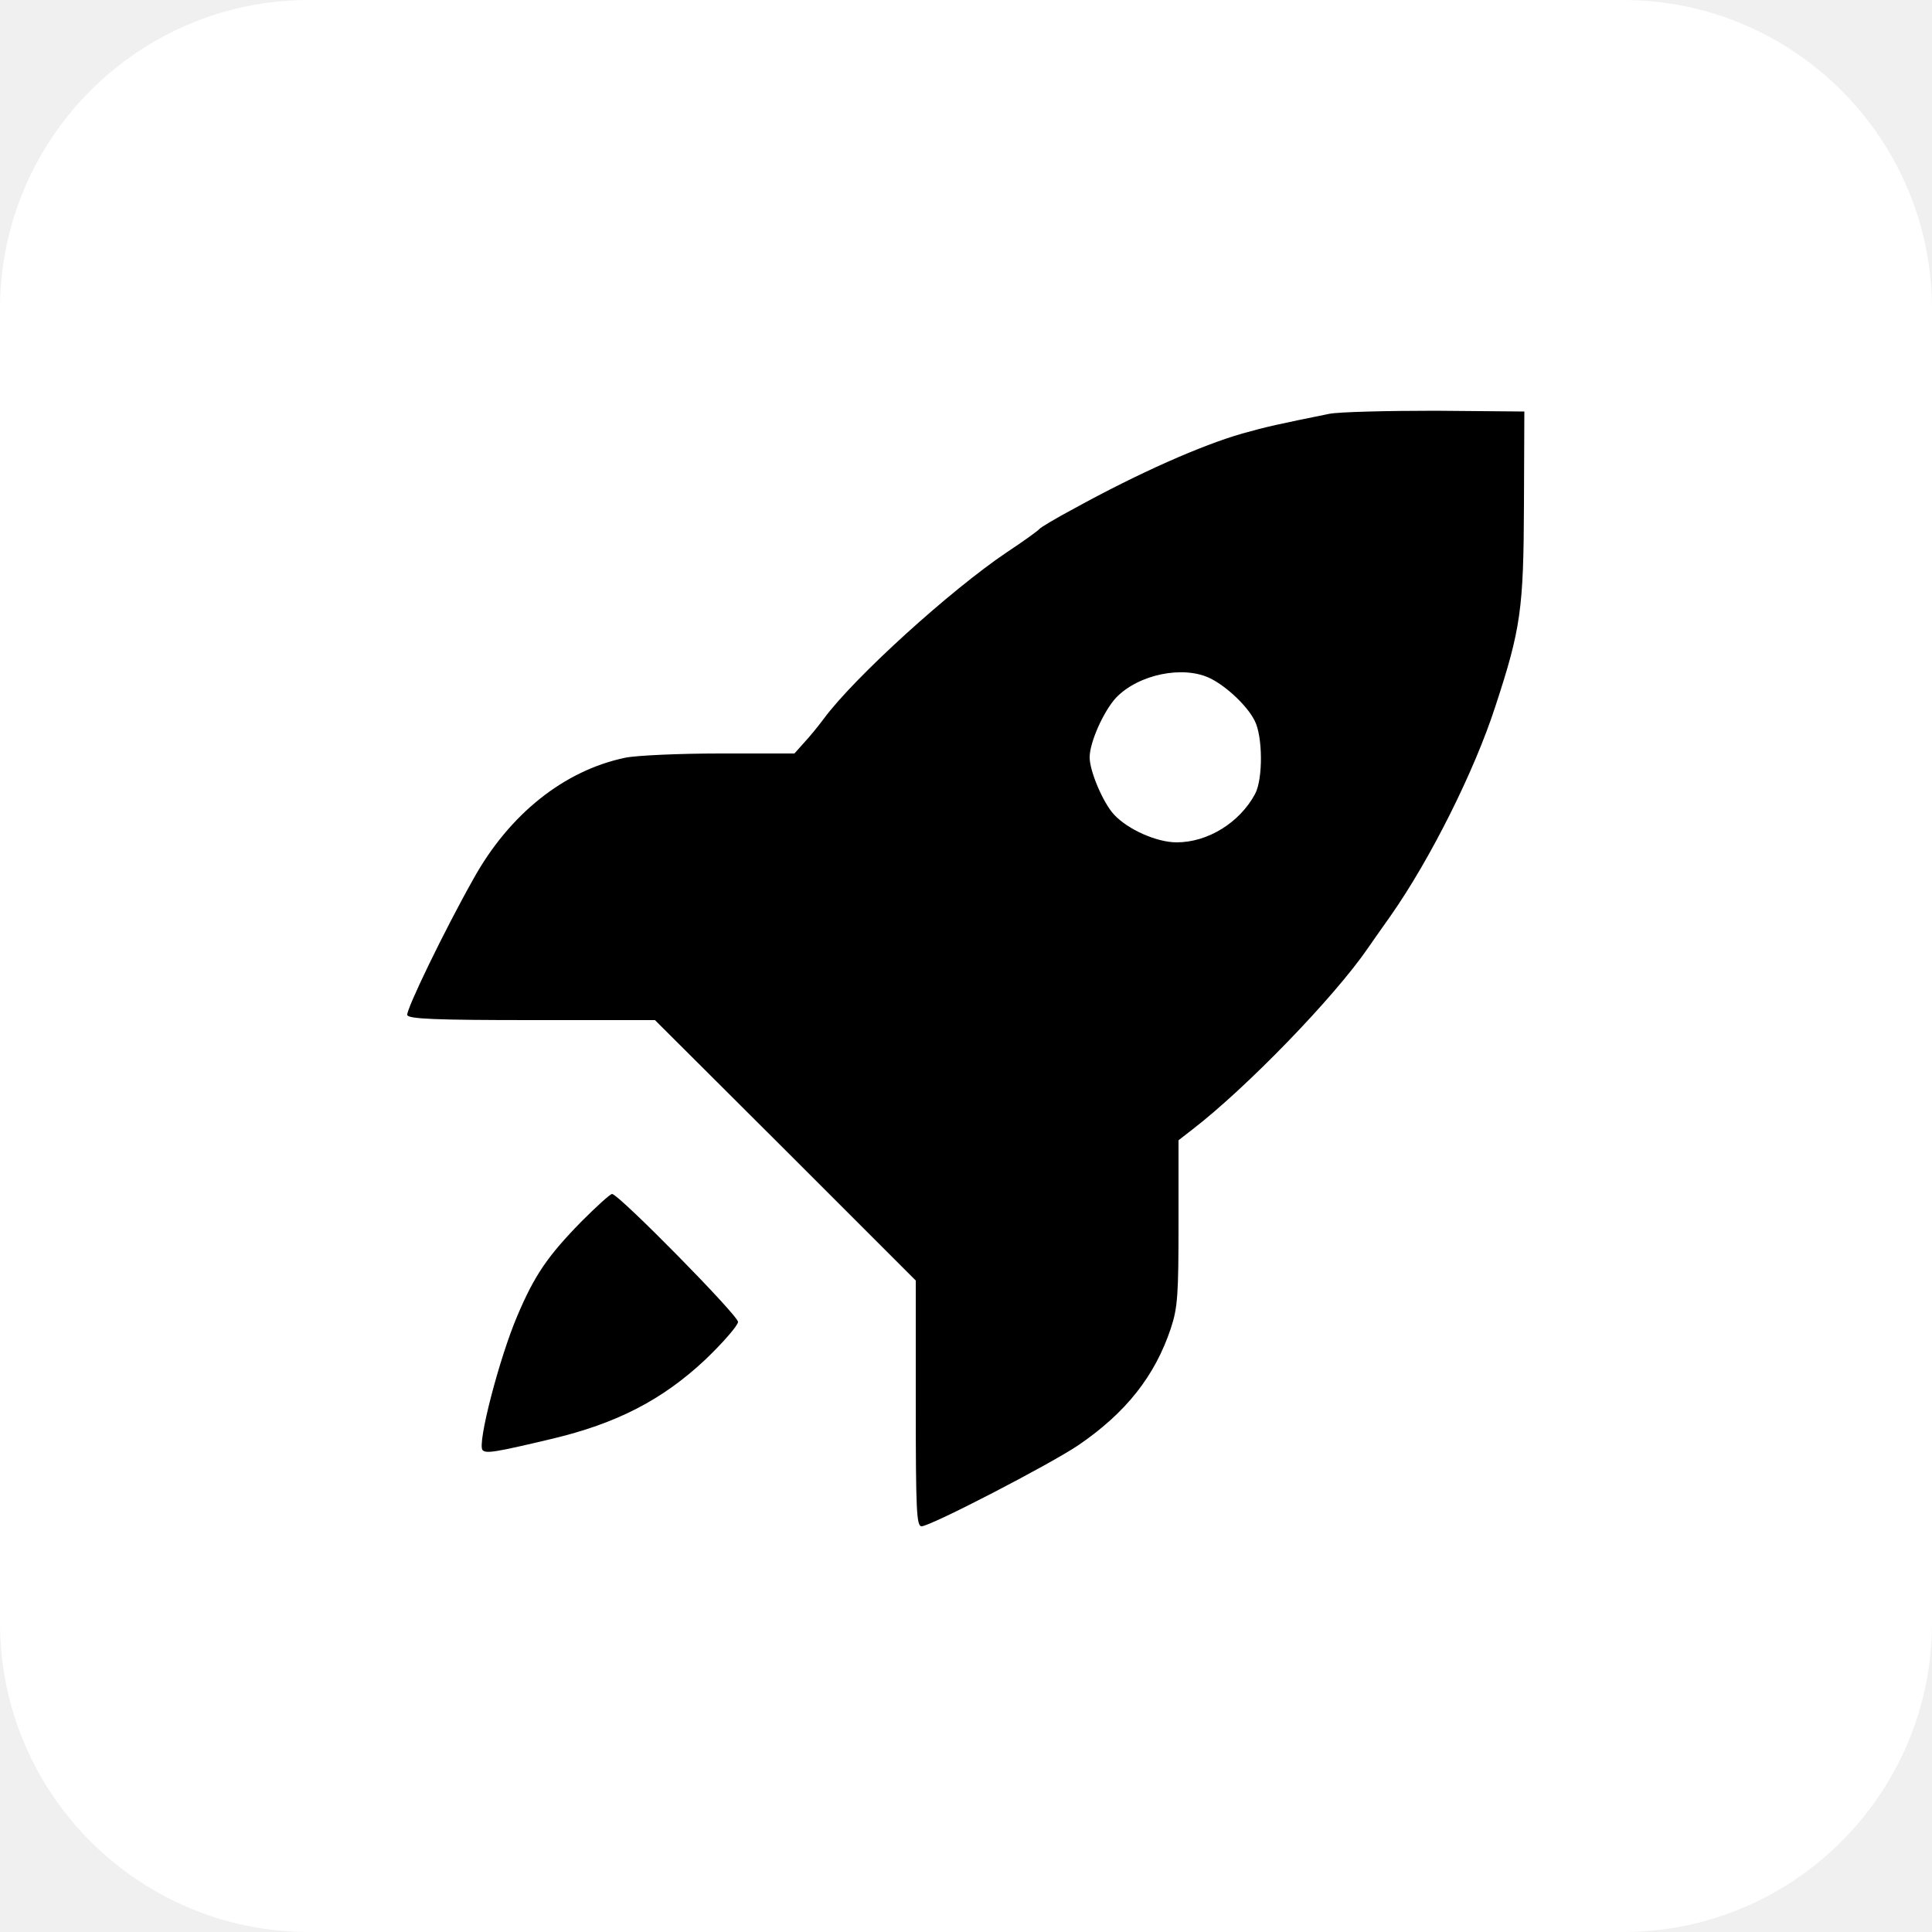
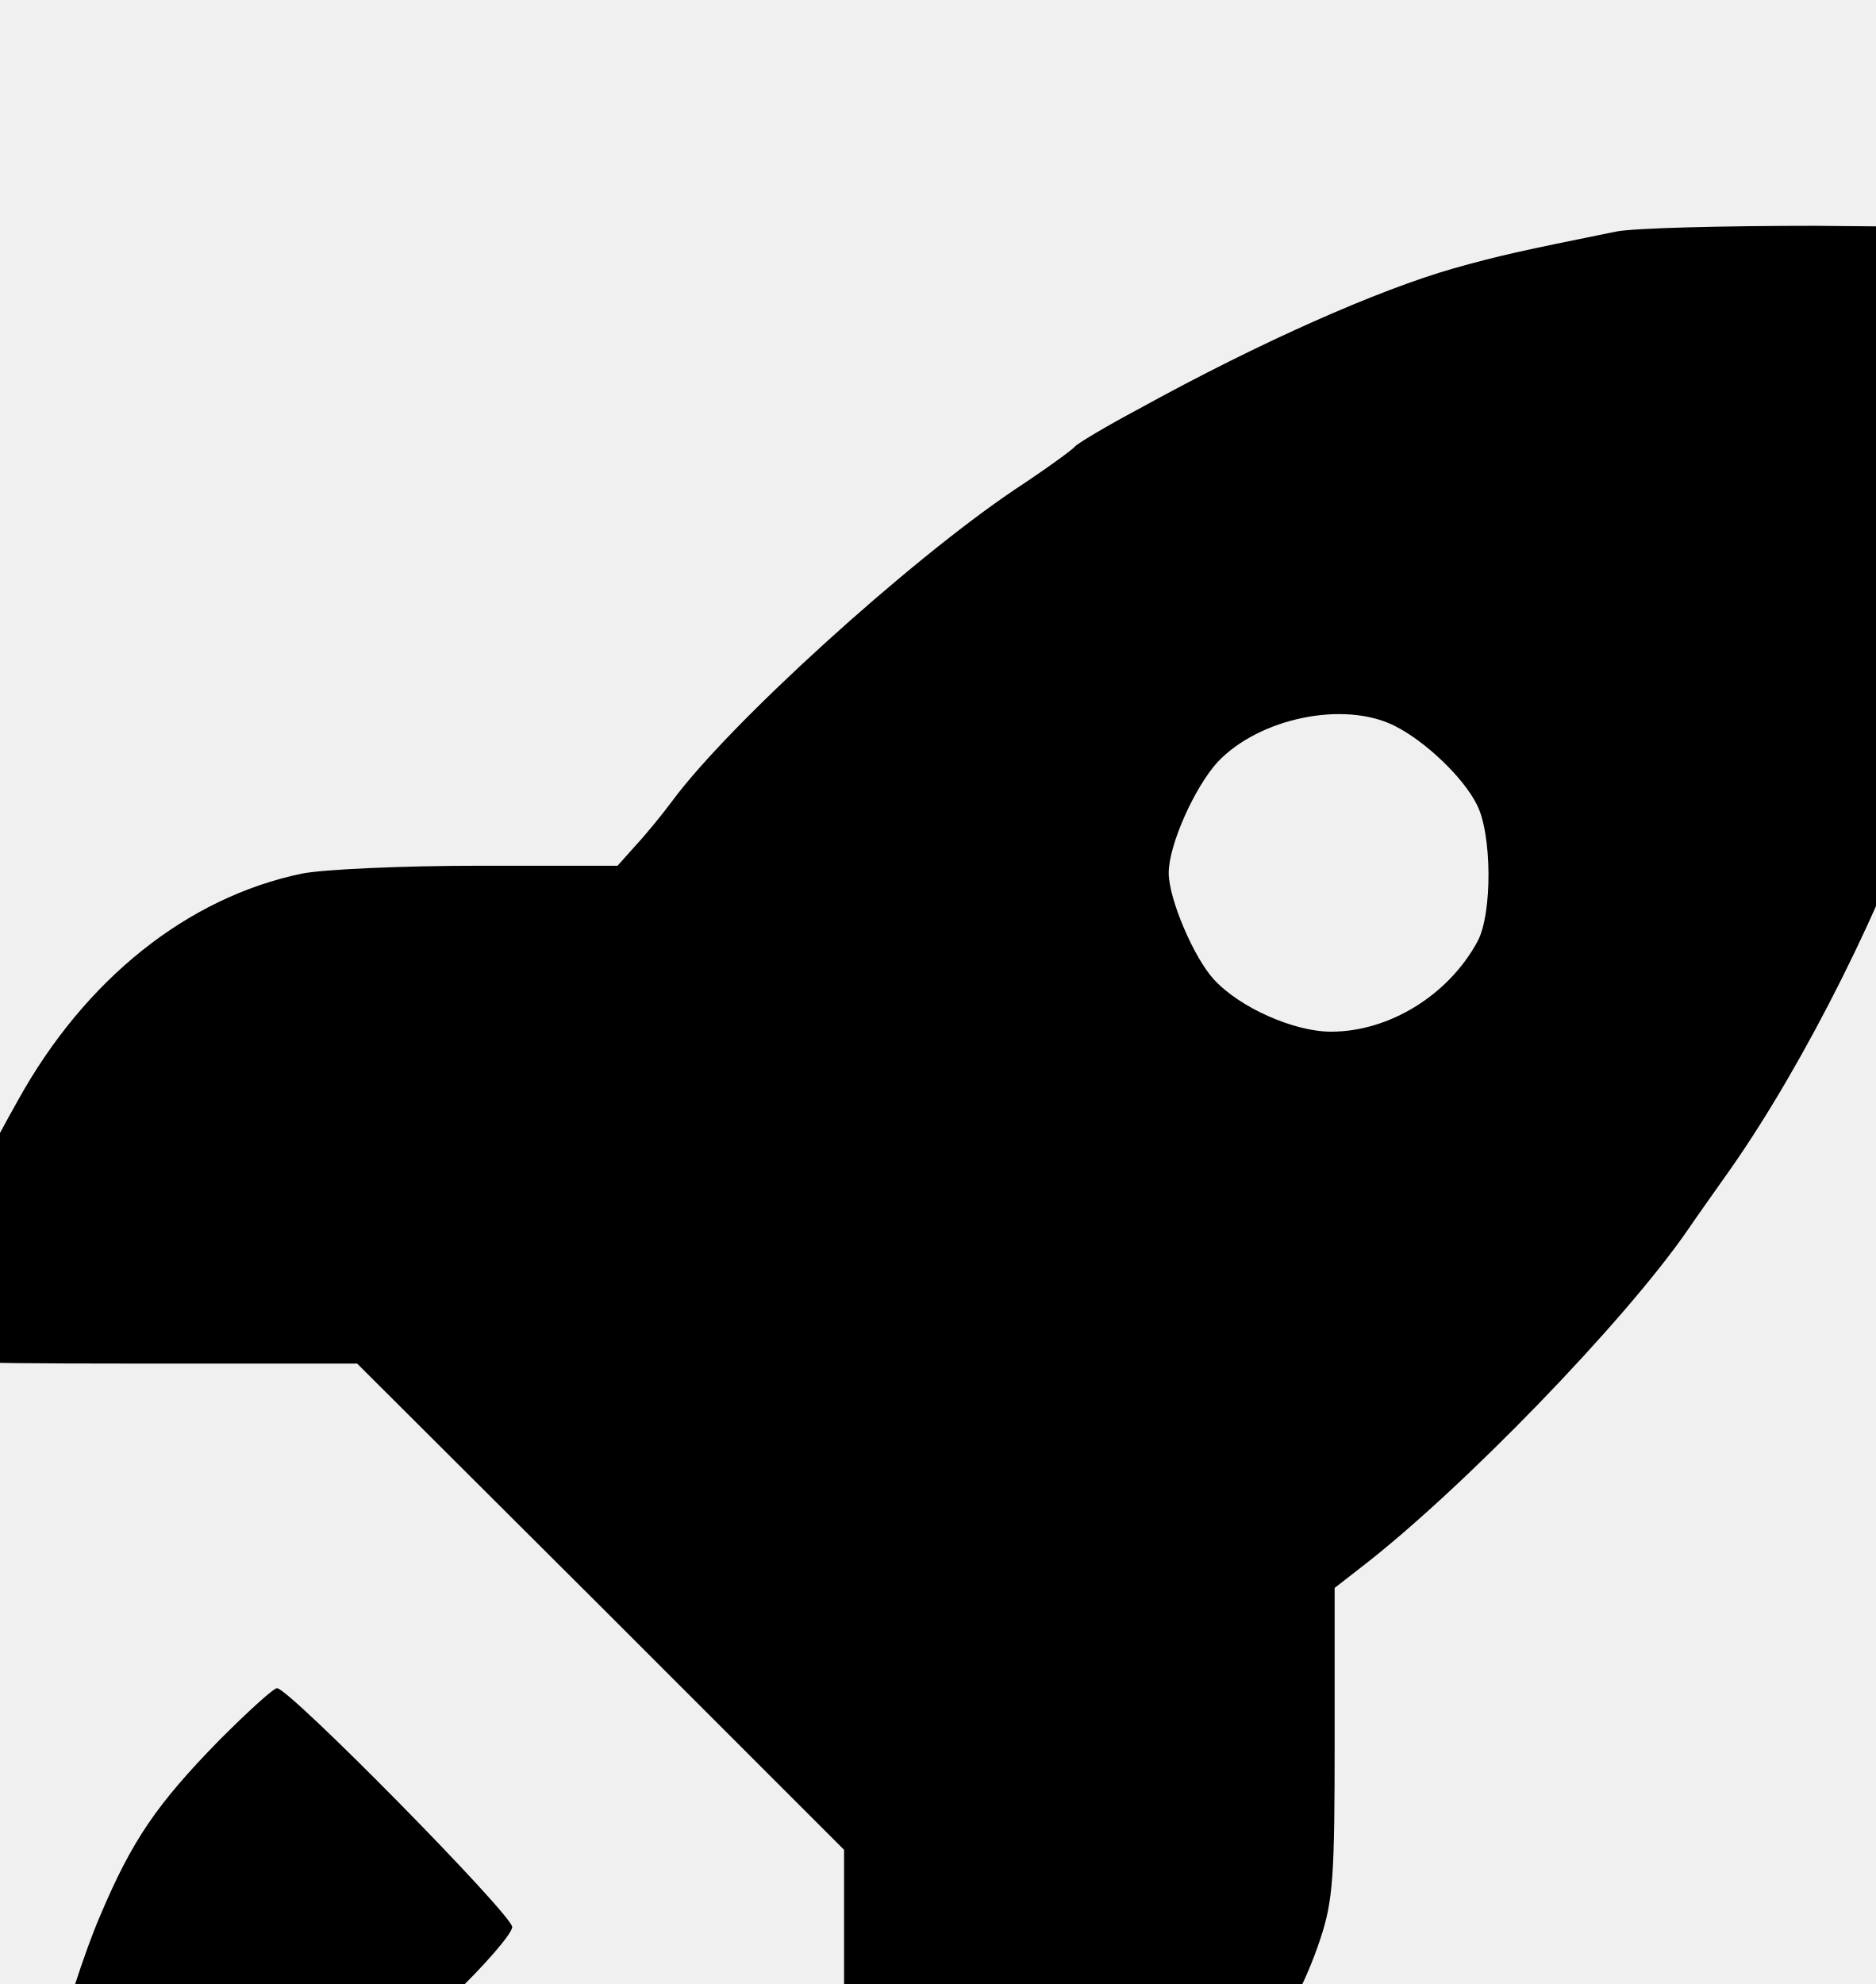
- <svg xmlns="http://www.w3.org/2000/svg" version="1.0" viewBox="0 0 500 500">
-   <rect width="500" height="500" fill="#ffffff" rx="80" />
+ <svg xmlns="http://www.w3.org/2000/svg" viewBox="120 75 260 275">
  <g transform="translate(0,500) scale(0.1,-0.1)" fill="#000000" stroke="none">
    <path d="M3440 3929 c-133 -27 -161 -33 -225 -51 -105 -30 -268 -102 -435 -194 -47 -25 -87 -49 -90 -53 -3 -4 -40 -31 -84 -60 -147 -99 -394 -323 -474 -431 -14 -19 -37 -47 -51 -62 l-25 -28 -192 0 c-106 0 -217 -5 -246 -11 -158 -33 -300 -146 -393 -314 -75 -133 -175 -340 -171 -352 4 -10 72 -13 323 -13 l318 0 338 -337 337 -337 0 -318 c0 -278 2 -318 15 -318 23 0 332 160 406 210 123 84 198 179 239 302 18 54 20 88 20 274 l0 213 36 28 c139 107 366 341 454 469 8 12 35 50 59 84 103 147 217 375 271 542 66 201 73 252 74 523 l1 240 -230 2 c-126 0 -250 -3 -275 -8z m-307 -685 c42 -21 95 -71 114 -109 21 -40 22 -151 1 -190 -40 -74 -122 -125 -203 -125 -51 0 -126 33 -162 72 -28 30 -63 112 -63 148 0 39 36 119 68 154 58 61 175 85 245 50z" />
    <path d="M1504 1838 c-87 -89 -121 -139 -165 -243 -46 -107 -105 -333 -90 -348 9 -9 31 -6 178 29 169 40 287 101 398 205 47 45 85 89 85 98 0 17 -309 331 -326 331 -5 0 -41 -33 -80 -72z" />
  </g>
</svg>
